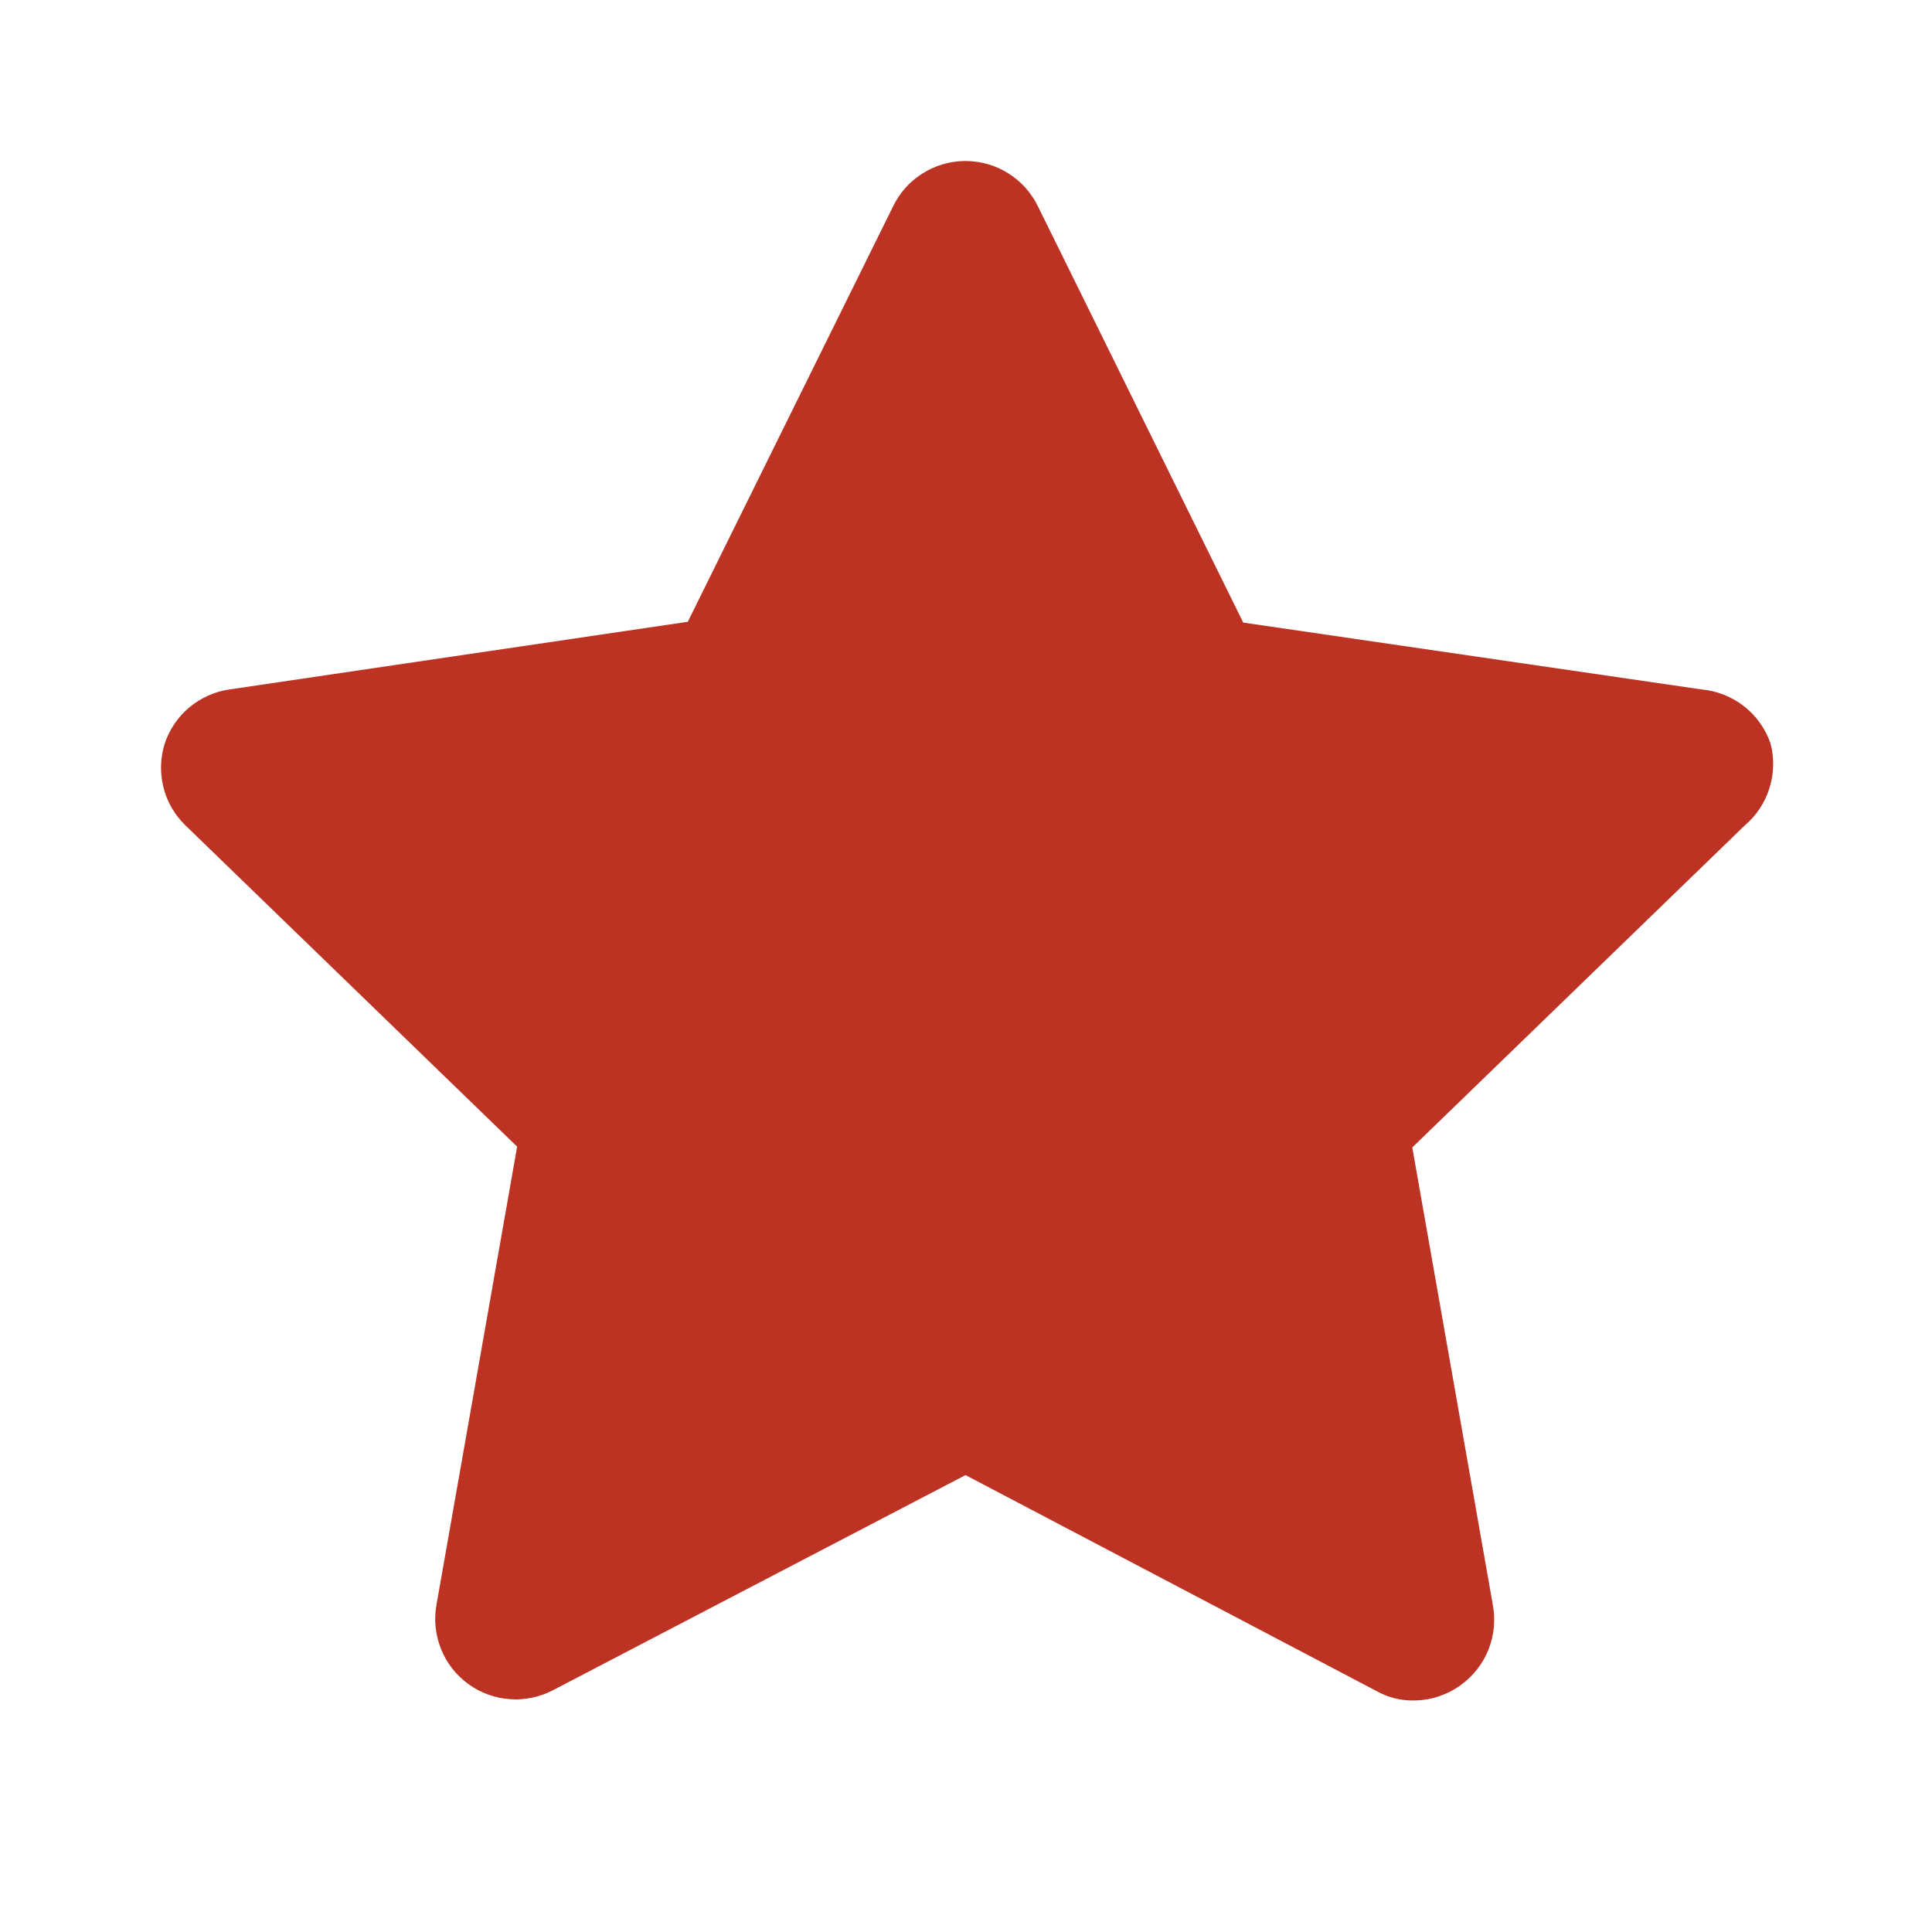
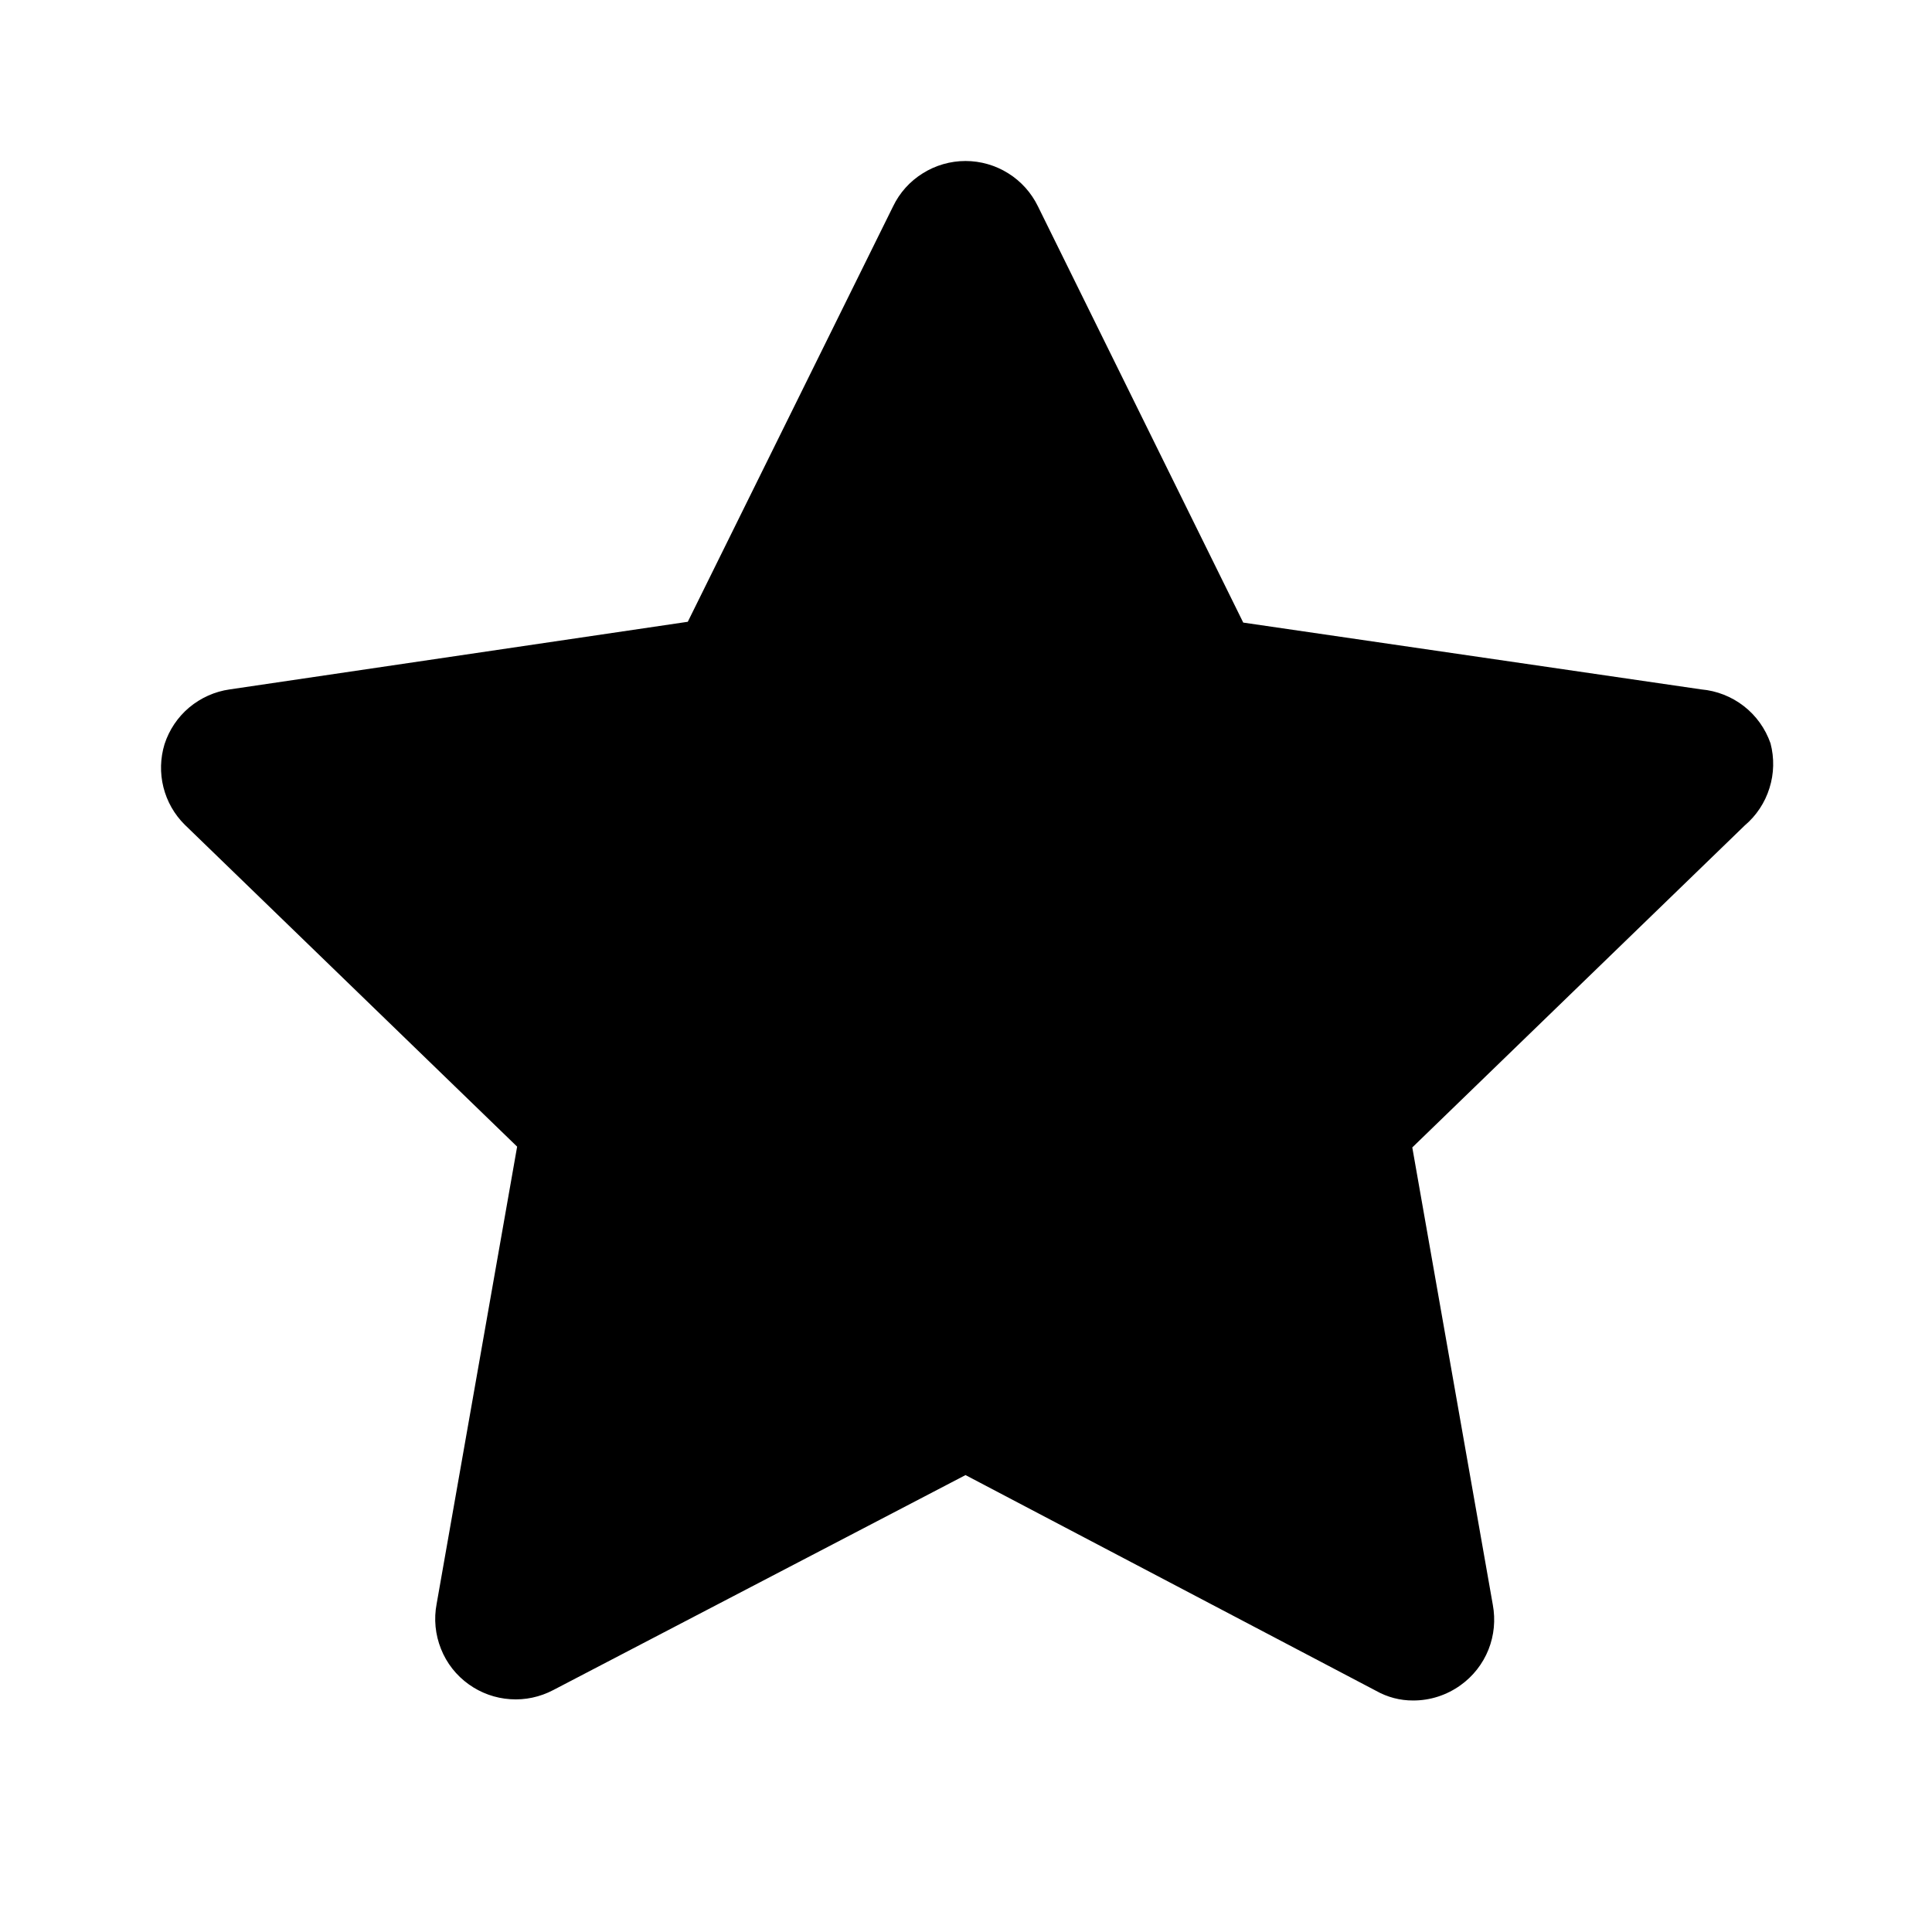
- <svg xmlns="http://www.w3.org/2000/svg" width="24" height="24" viewBox="0 0 24 24" fill="none">
-   <path d="M21.663 8.772C21.816 8.891 21.93 9.051 21.994 9.234C22.042 9.417 22.038 9.61 21.981 9.79C21.925 9.971 21.818 10.132 21.674 10.254L17.544 14.254L18.544 19.934C18.579 20.122 18.561 20.315 18.49 20.493C18.419 20.67 18.299 20.823 18.144 20.934C17.972 21.058 17.765 21.125 17.554 21.124C17.392 21.125 17.234 21.083 17.094 21.004L11.994 18.324L6.874 20.994C6.709 21.081 6.524 21.121 6.339 21.108C6.153 21.096 5.975 21.032 5.824 20.924C5.668 20.813 5.548 20.66 5.478 20.483C5.407 20.305 5.388 20.112 5.424 19.924L6.424 14.244L2.294 10.244C2.165 10.116 2.074 9.955 2.03 9.779C1.986 9.603 1.991 9.418 2.044 9.244C2.102 9.066 2.208 8.908 2.351 8.788C2.495 8.668 2.669 8.59 2.854 8.564L8.544 7.724L11.094 2.564C11.175 2.395 11.303 2.252 11.463 2.153C11.622 2.053 11.806 2 11.994 2C12.181 2 12.366 2.053 12.525 2.153C12.684 2.252 12.812 2.395 12.894 2.564L15.444 7.734L21.134 8.564C21.326 8.581 21.51 8.653 21.663 8.772Z" fill="#BC3324" />
+ <svg xmlns="http://www.w3.org/2000/svg" viewBox="0 0 24 24" fill="none">
+   <path d="M21.663 8.772C21.816 8.891 21.93 9.051 21.994 9.234C22.042 9.417 22.038 9.61 21.981 9.79C21.925 9.971 21.818 10.132 21.674 10.254L17.544 14.254L18.544 19.934C18.579 20.122 18.561 20.315 18.49 20.493C18.419 20.67 18.299 20.823 18.144 20.934C17.972 21.058 17.765 21.125 17.554 21.124C17.392 21.125 17.234 21.083 17.094 21.004L11.994 18.324L6.874 20.994C6.709 21.081 6.524 21.121 6.339 21.108C6.153 21.096 5.975 21.032 5.824 20.924C5.668 20.813 5.548 20.66 5.478 20.483C5.407 20.305 5.388 20.112 5.424 19.924L6.424 14.244L2.294 10.244C2.165 10.116 2.074 9.955 2.03 9.779C1.986 9.603 1.991 9.418 2.044 9.244C2.102 9.066 2.208 8.908 2.351 8.788C2.495 8.668 2.669 8.59 2.854 8.564L8.544 7.724L11.094 2.564C11.175 2.395 11.303 2.252 11.463 2.153C11.622 2.053 11.806 2 11.994 2C12.181 2 12.366 2.053 12.525 2.153C12.684 2.252 12.812 2.395 12.894 2.564L15.444 7.734L21.134 8.564C21.326 8.581 21.51 8.653 21.663 8.772Z" fill="currentColor" />
</svg>
